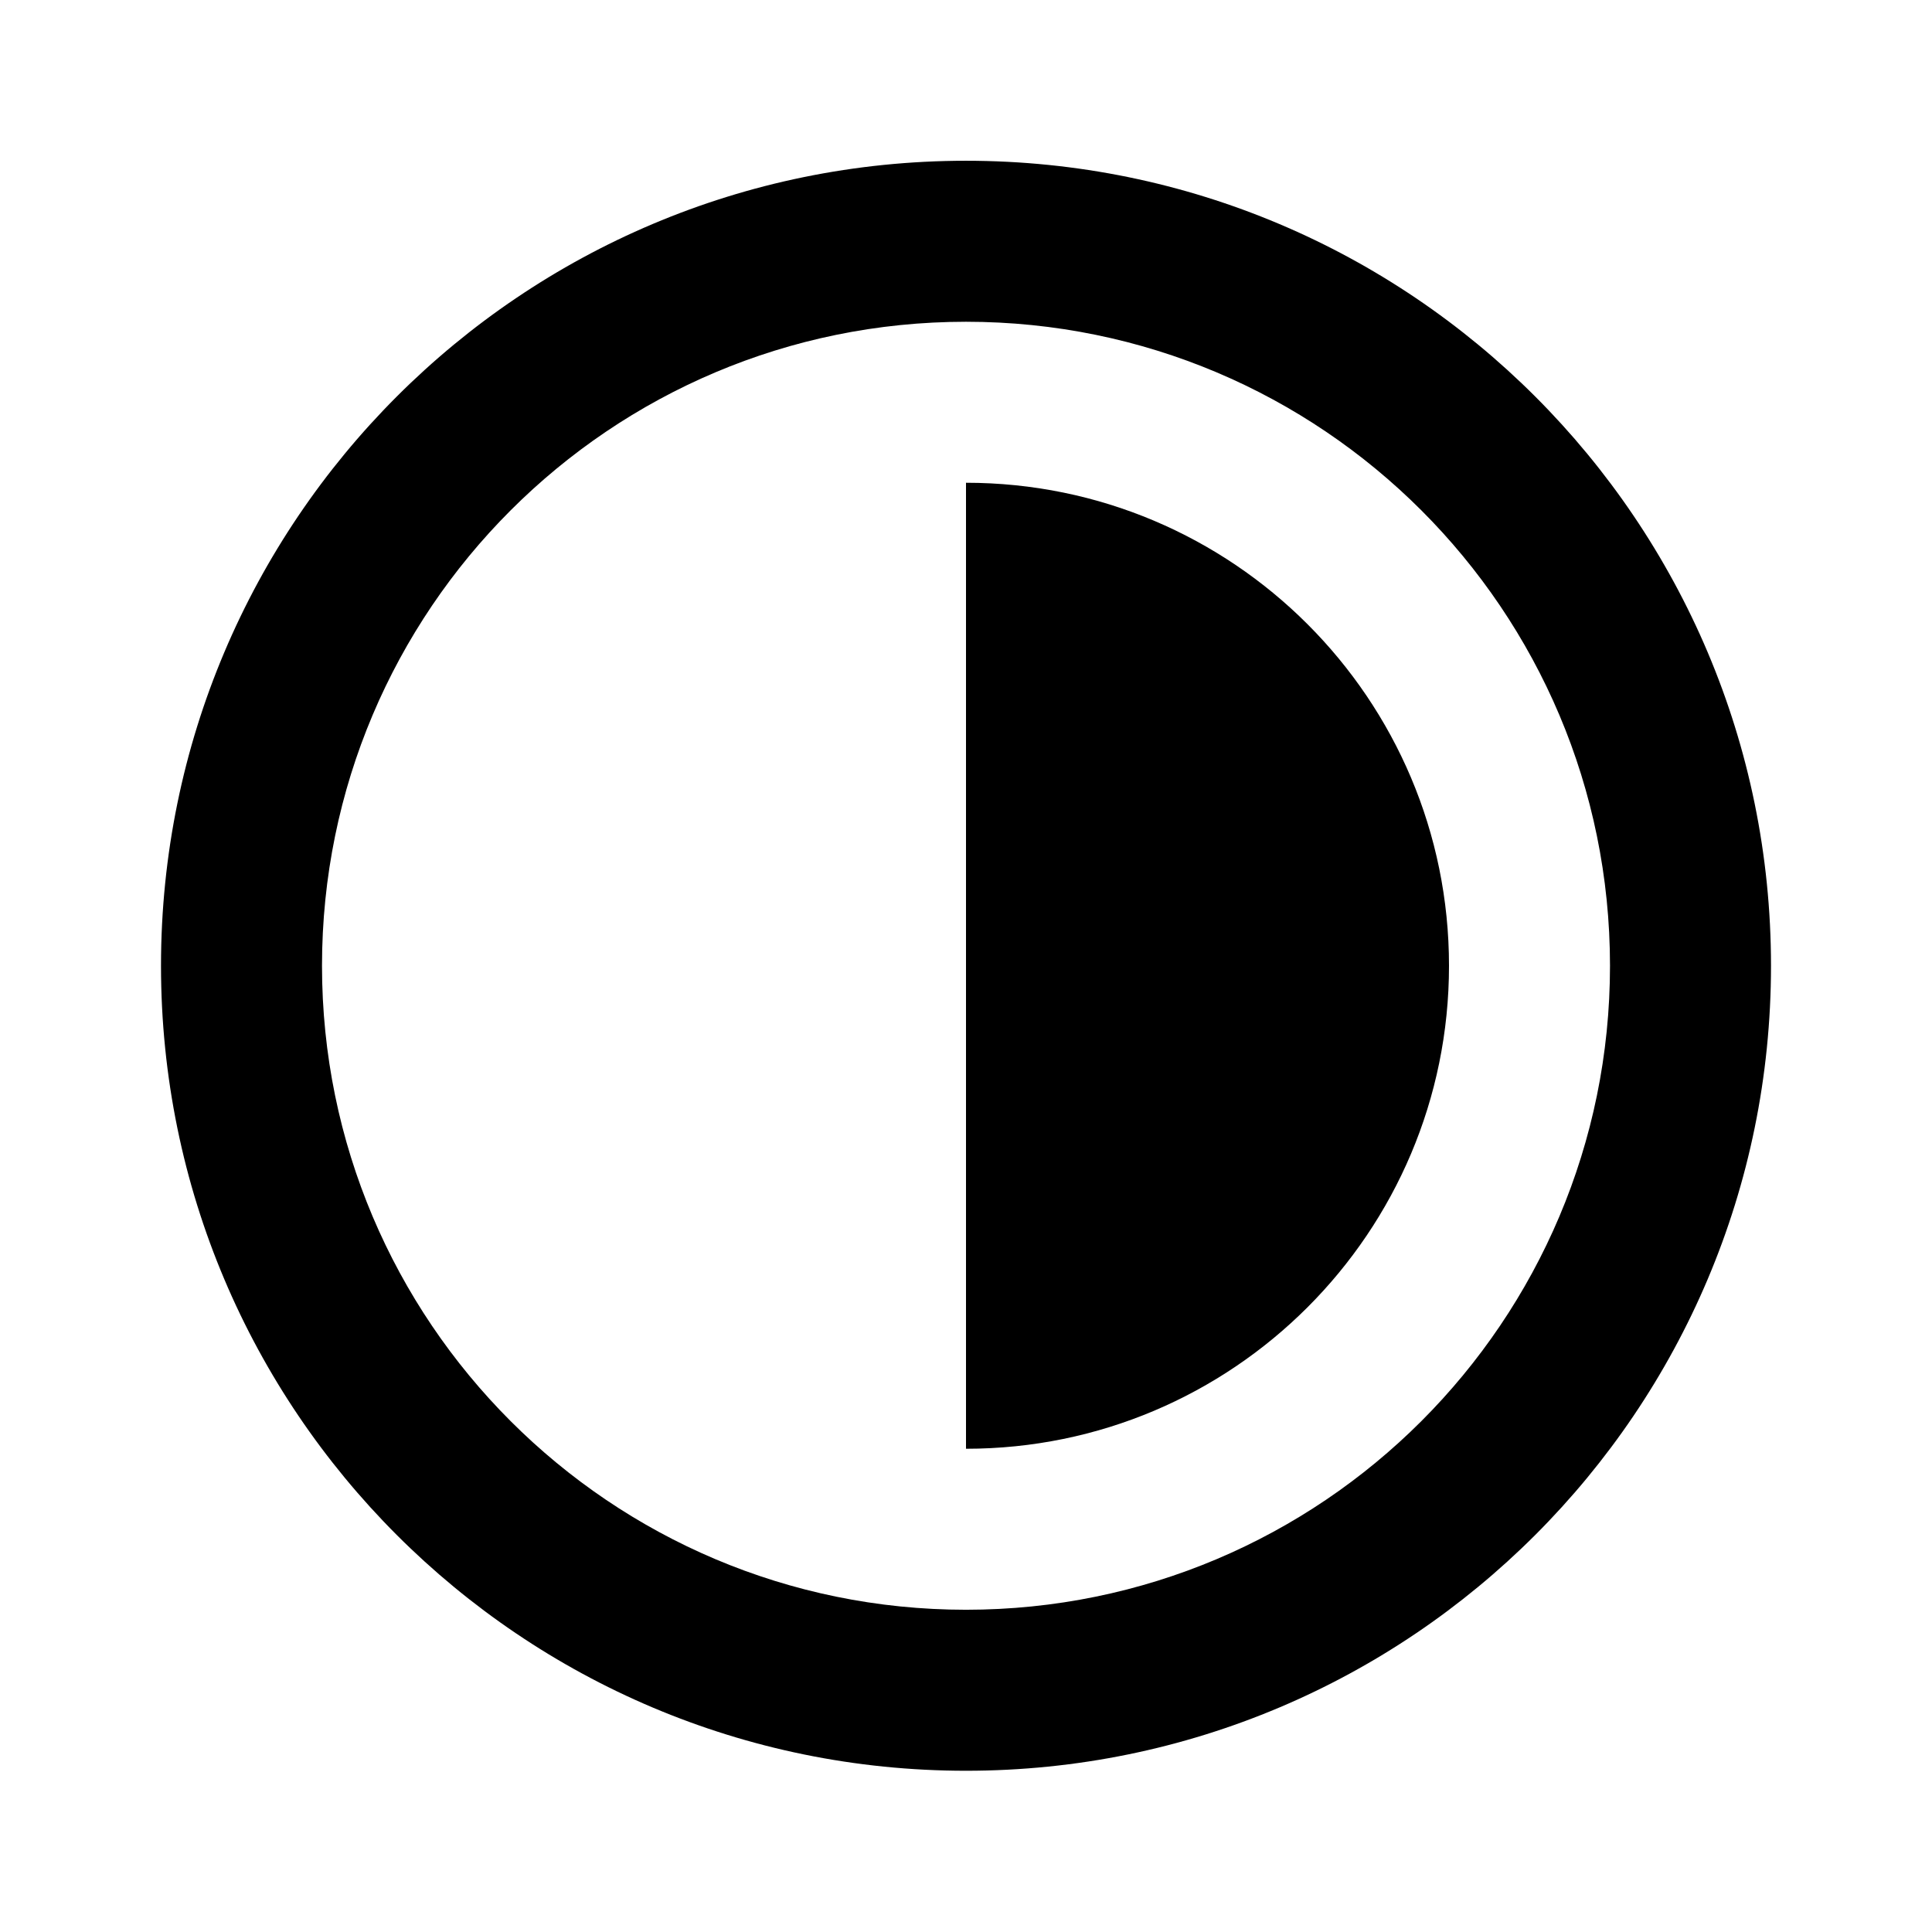
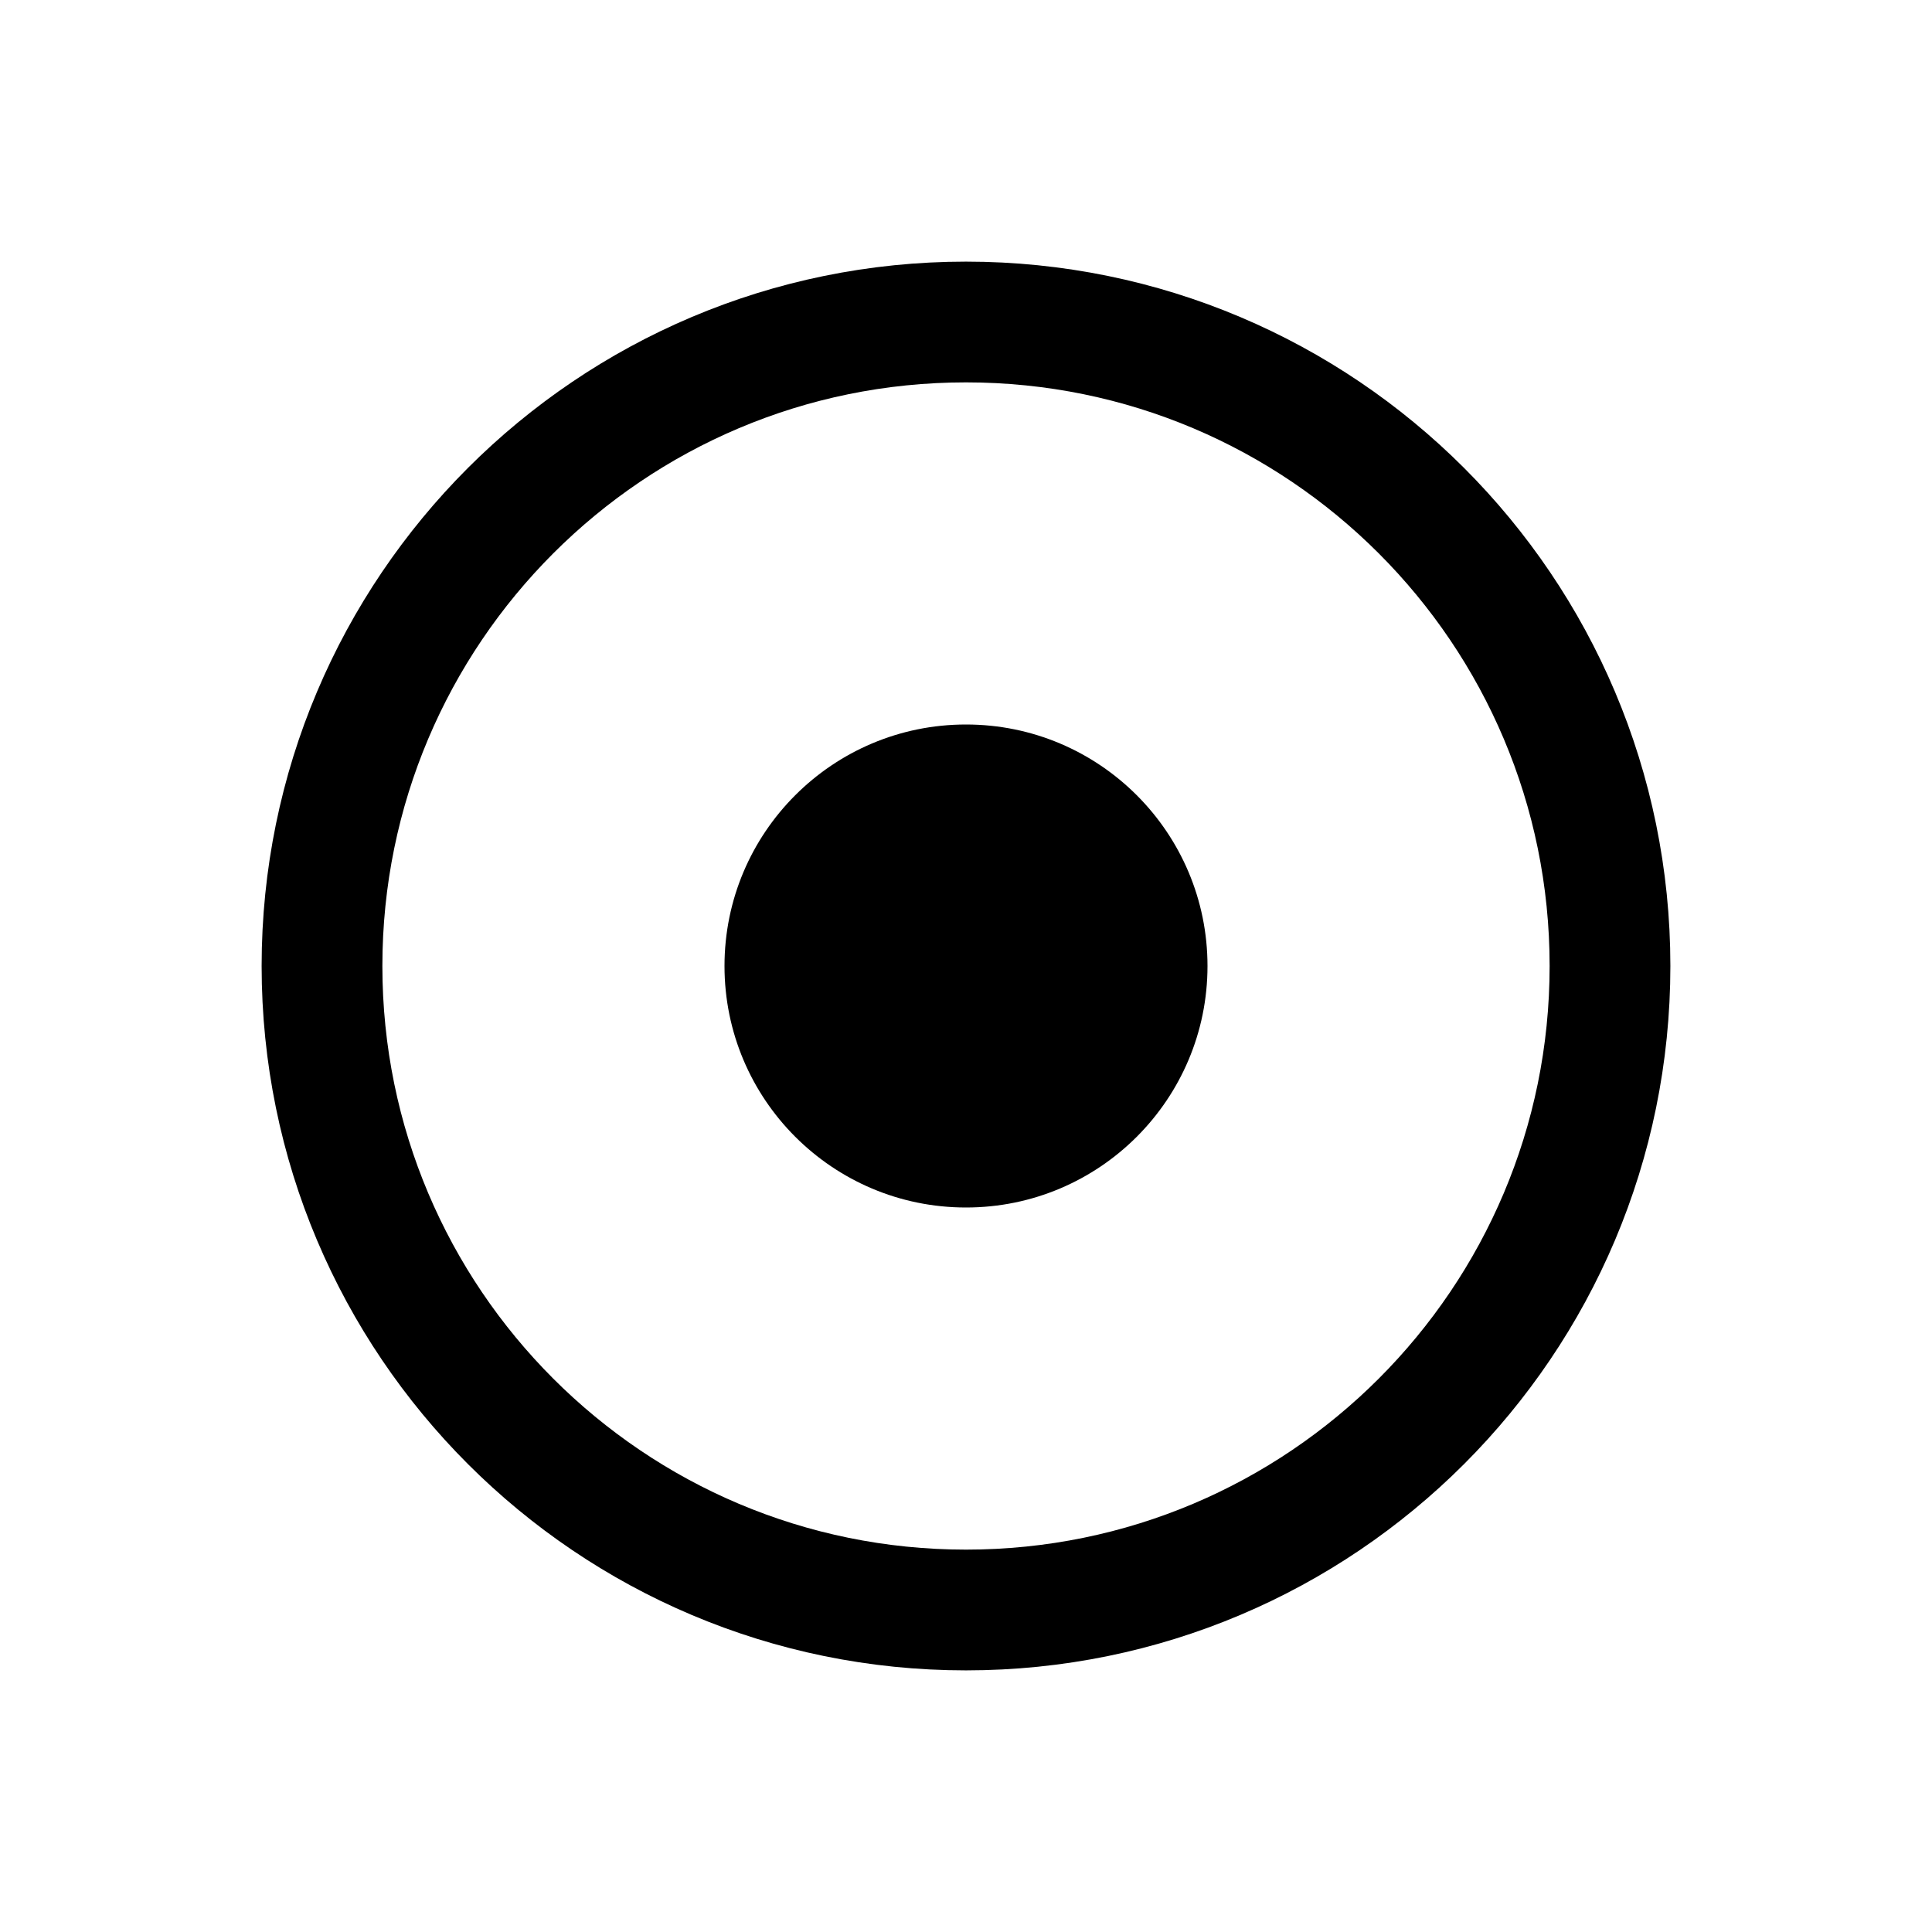
- <svg xmlns="http://www.w3.org/2000/svg" viewBox="0 0 24 24" fill="currentColor">
-   <path d="M12 21.997C6.477 21.997 2 17.52 2 11.997C2 6.474 6.477 1.997 12 1.997C17.523 1.997 22 6.474 22 11.997C22 17.52 17.523 21.997 12 21.997ZM12 19.997C16.418 19.997 20 16.415 20 11.997C20 7.578 16.418 3.997 12 3.997C7.582 3.997 4 7.578 4 11.997C4 16.415 7.582 19.997 12 19.997ZM12 17.997V5.997C15.314 5.997 18 8.683 18 11.997C18 15.31 15.314 17.997 12 17.997Z" />
+ <svg xmlns="http://www.w3.org/2000/svg" width="32" height="32" viewBox="0 0 24 24" fill="none" stroke="currentColor" stroke-width="1.5">
+   <circle cx="12" cy="12" r="8" />
+   <circle cx="12" cy="12" r="3" fill="currentColor" stroke="none" />
</svg>
